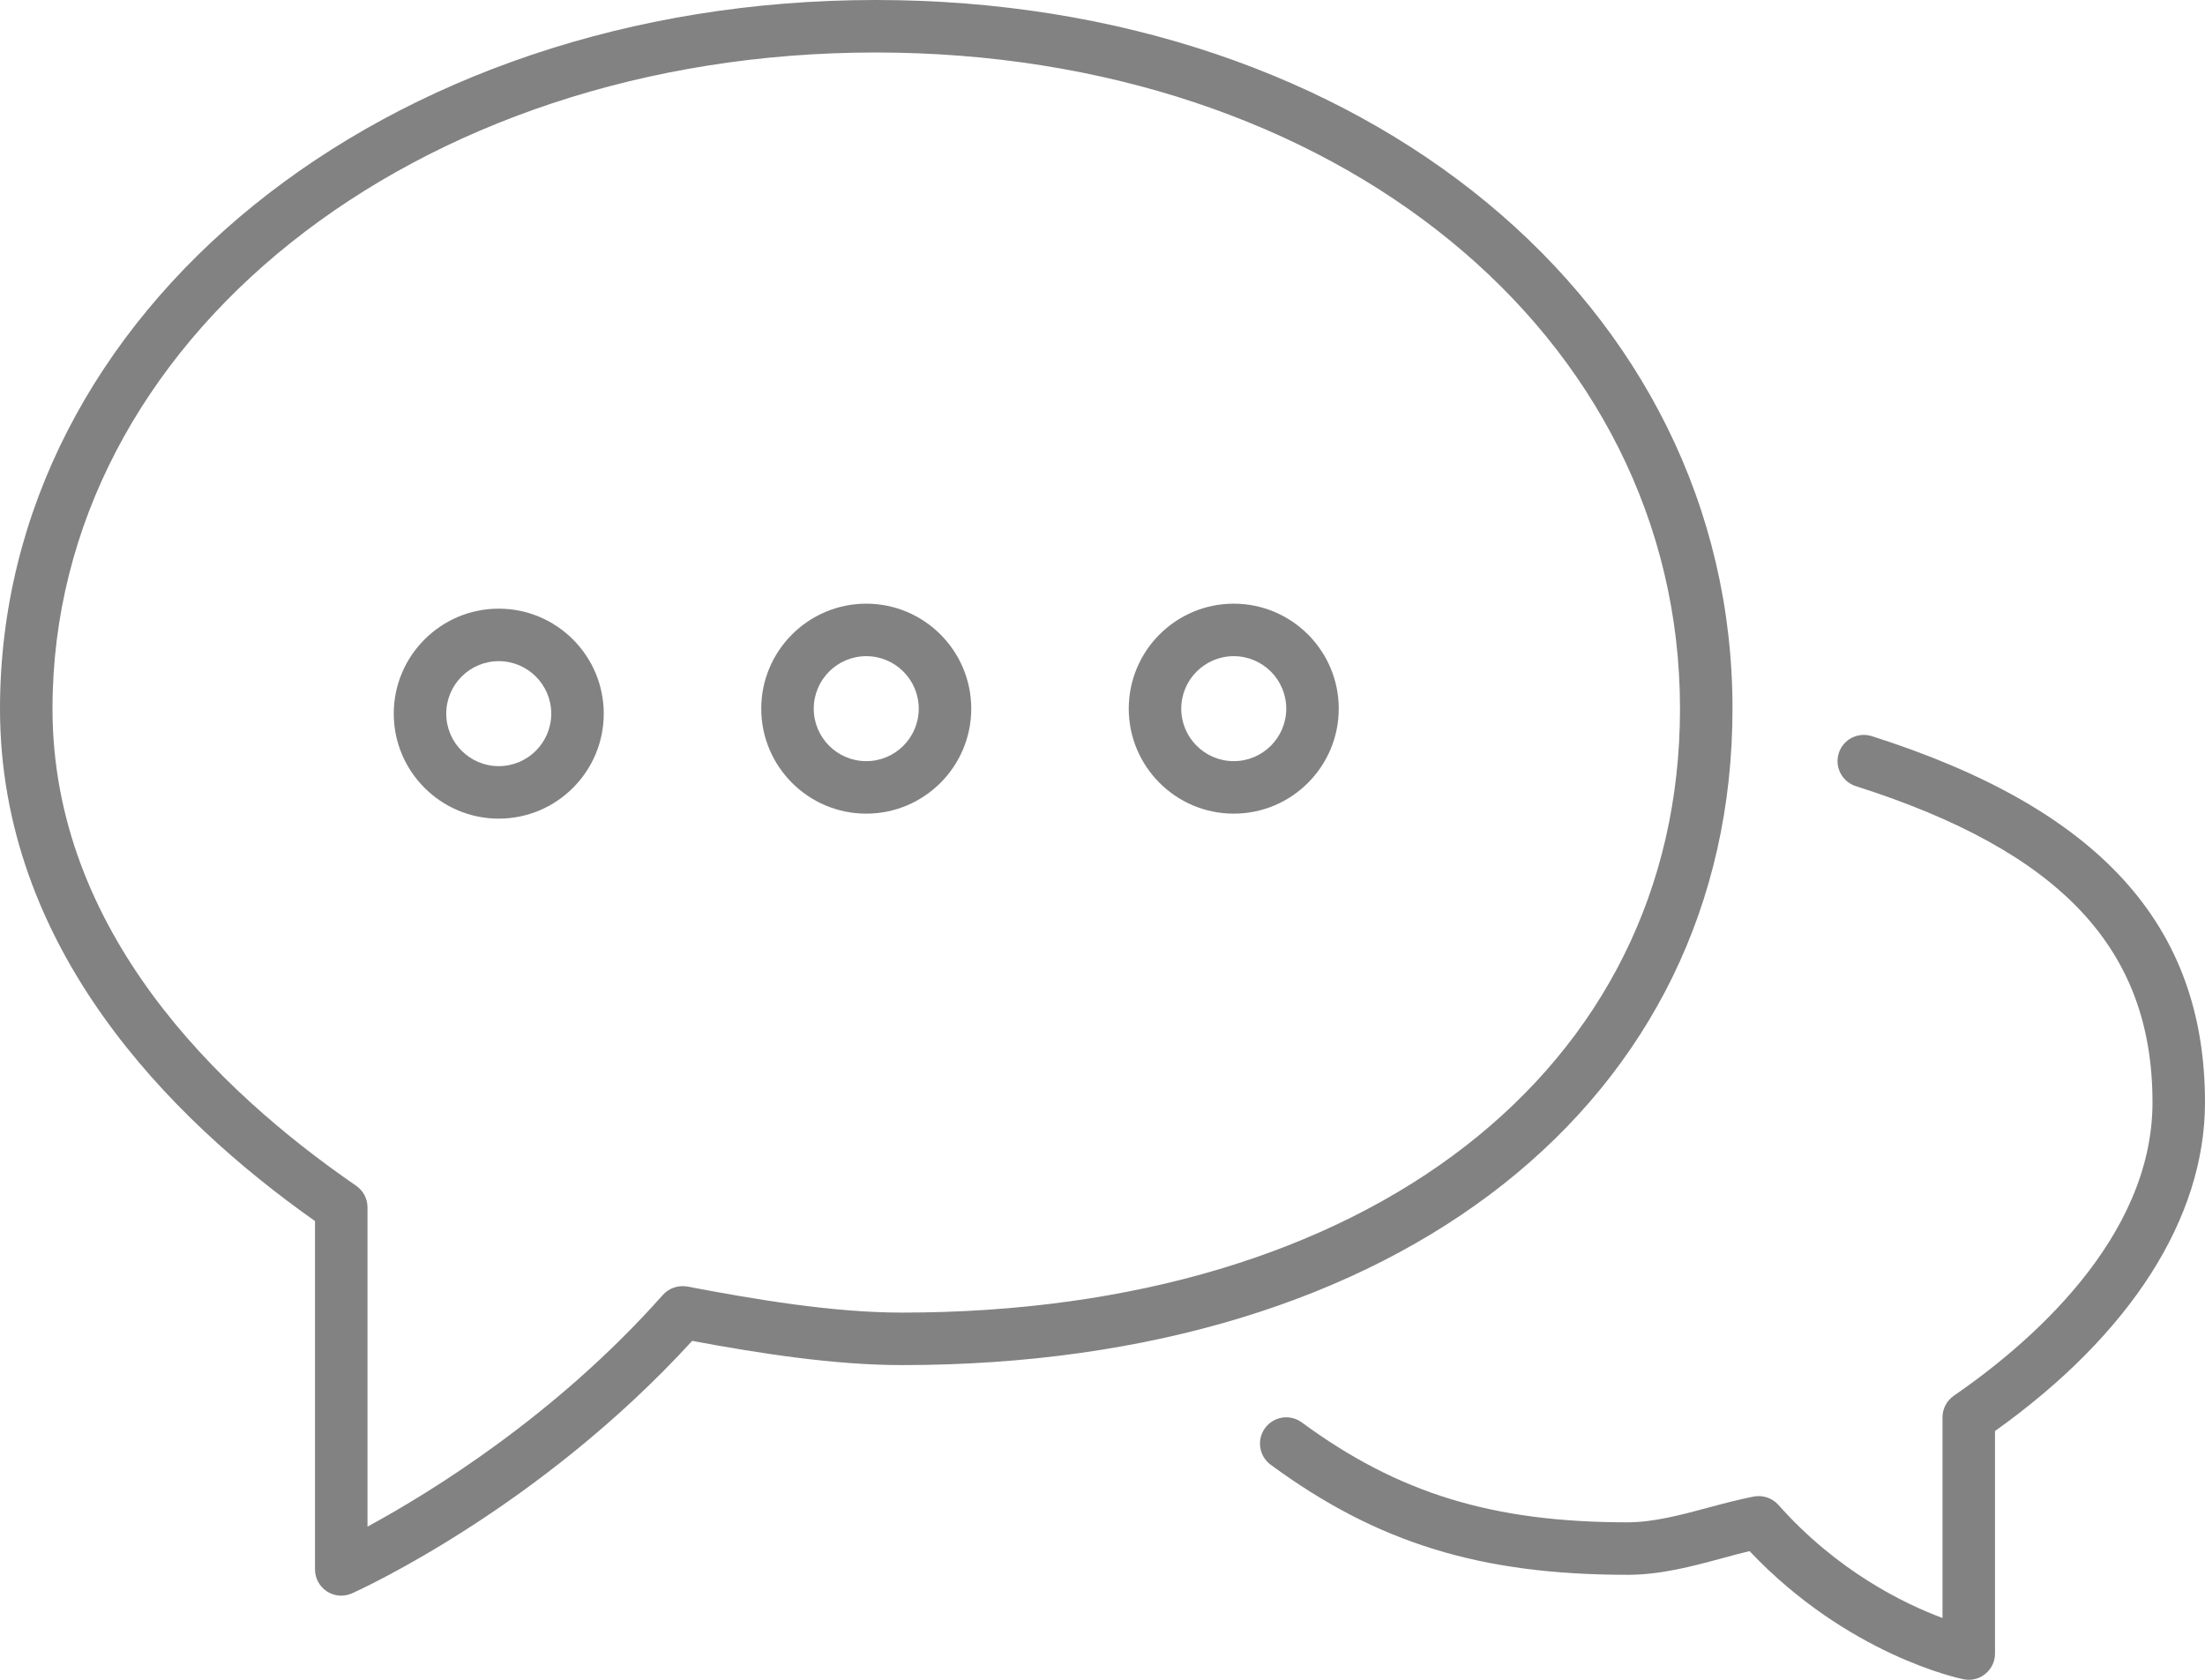
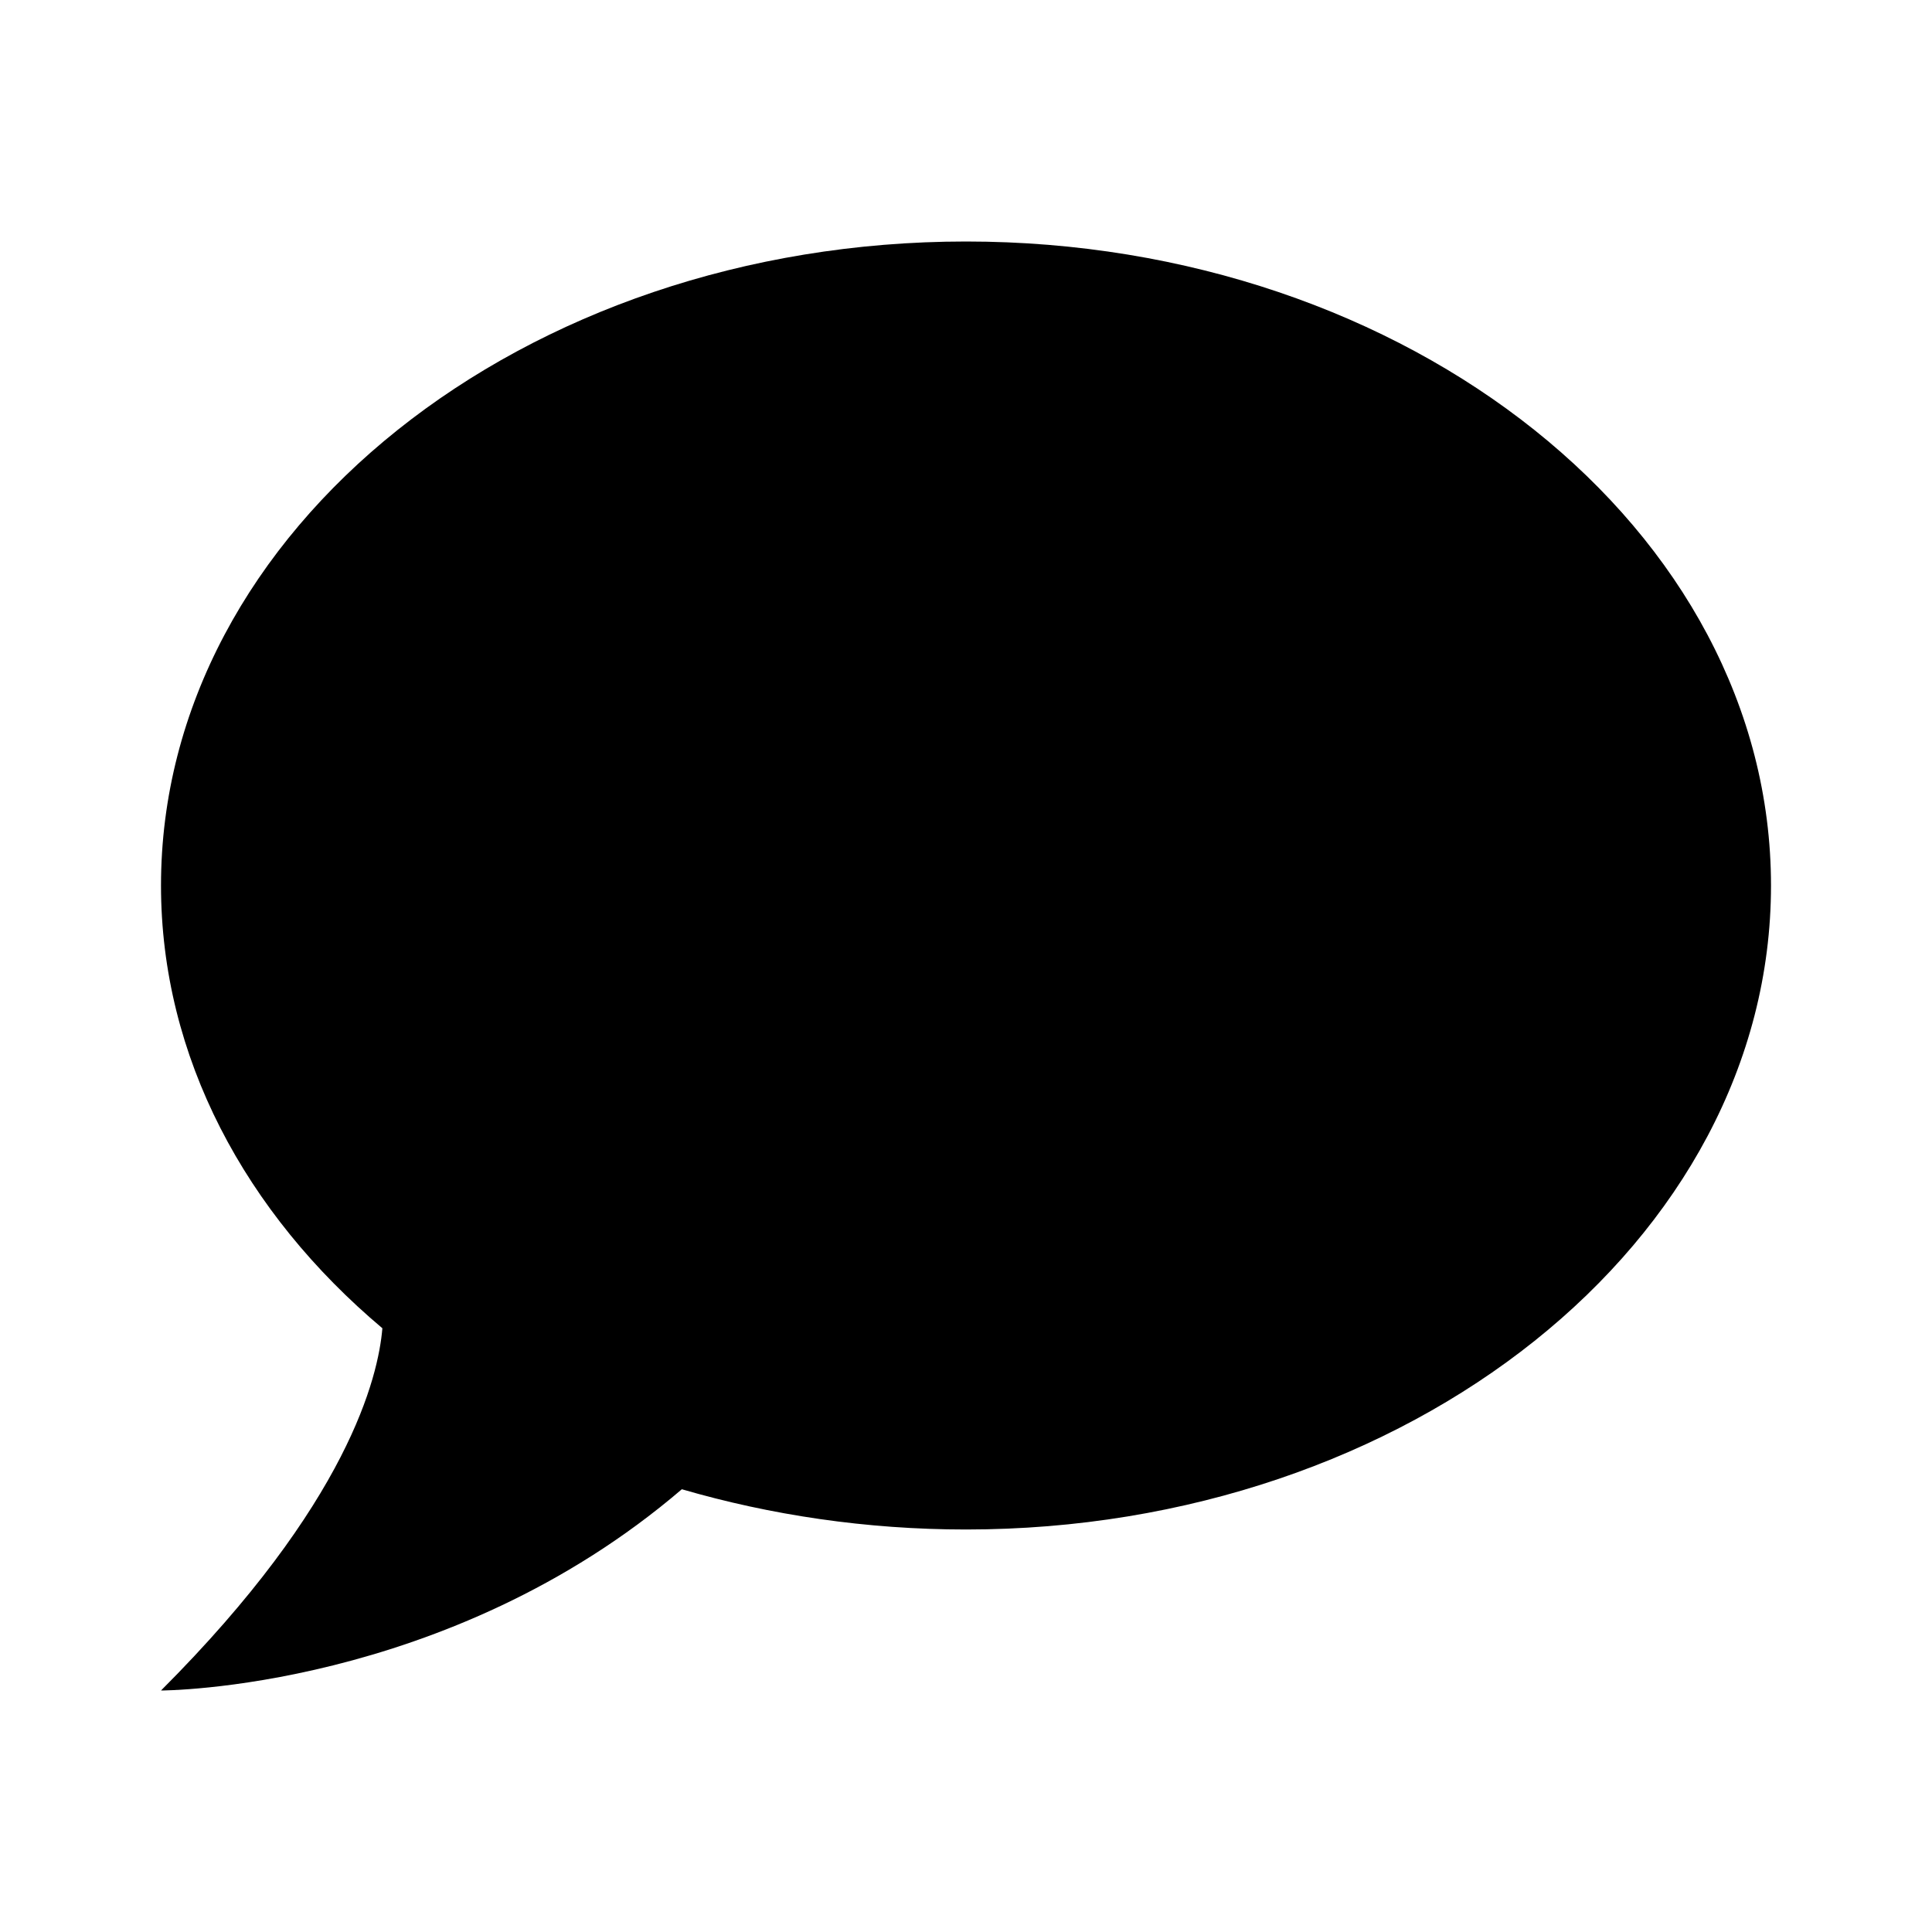
- <svg xmlns="http://www.w3.org/2000/svg" version="1.1" id="Layer_1" x="0px" y="0px" width="42px" height="32px" viewBox="0 0 42 32" enable-background="new 0 0 42 32" xml:space="preserve">
-   <g>
-     <path fill="#828282" d="M35.652,14.023c-0.264-0.082-0.544,0.062-0.628,0.325c-0.083,0.263,0.062,0.544,0.325,0.628   C39.257,16.221,41,18.078,41,21c0,2.599-2.371,4.616-3.783,5.588C37.081,26.682,37,26.835,37,27v3.823   c-0.73-0.272-2.003-0.89-3.126-2.155c-0.117-0.131-0.295-0.191-0.468-0.159c-0.285,0.055-0.576,0.133-0.871,0.212   C32.025,28.858,31.499,29,31,29c-2.568,0-4.366-0.552-6.204-1.903c-0.224-0.164-0.535-0.115-0.699,0.107   c-0.164,0.223-0.116,0.535,0.106,0.699C26.23,29.393,28.199,30,31,30c0.631,0,1.223-0.159,1.795-0.313   c0.178-0.049,0.355-0.097,0.53-0.138c1.869,1.974,3.983,2.423,4.075,2.441c0.033,0.007,0.066,0.01,0.1,0.01   c0.114,0,0.227-0.039,0.316-0.113C37.933,31.792,38,31.65,38,31.5v-4.239c2.582-1.841,4-4.057,4-6.261   C42,17.619,39.983,15.402,35.652,14.023z" />
-     <path fill="#828282" d="M33,13.5C33,5.804,25.982,0,16.677,0C7.325,0,0,5.931,0,13.502c0,4.539,3.211,7.791,6,9.759v6.636   c0,0.17,0.086,0.327,0.228,0.42c0.083,0.053,0.177,0.08,0.272,0.08c0.069,0,0.139-0.015,0.205-0.044   c0.146-0.065,3.559-1.616,6.479-4.809c1.265,0.235,2.696,0.461,3.994,0.461C26.641,26.005,33,20.979,33,13.5z M17.177,25.005   c-1.31,0-2.799-0.251-4.083-0.496c-0.173-0.031-0.351,0.028-0.468,0.159c-2.05,2.312-4.459,3.781-5.626,4.414V23   c0-0.165-0.081-0.318-0.217-0.412C4.145,20.773,1,17.725,1,13.502C1,6.491,7.886,1,16.677,1C25.413,1,32,6.374,32,13.5   C32,20.382,26.043,25.005,17.177,25.005z" />
-     <path fill="#828282" d="M16.5,11.5c-1.103,0-2,0.897-2,2s0.897,2,2,2s2-0.897,2-2S17.603,11.5,16.5,11.5z M16.5,14.5   c-0.551,0-1-0.448-1-1s0.449-1,1-1s1,0.448,1,1S17.051,14.5,16.5,14.5z" />
-     <path fill="#828282" d="M23.5,11.5c-1.103,0-2,0.897-2,2s0.897,2,2,2s2-0.897,2-2S24.603,11.5,23.5,11.5z M23.5,14.5   c-0.551,0-1-0.448-1-1s0.449-1,1-1s1,0.448,1,1S24.051,14.5,23.5,14.5z" />
-     <path fill="#828282" d="M9.5,11.595c-1.103,0-2,0.897-2,2s0.897,2,2,2s2-0.897,2-2S10.603,11.595,9.5,11.595z M9.5,14.595   c-0.551,0-1-0.448-1-1s0.449-1,1-1s1,0.448,1,1S10.051,14.595,9.5,14.595z" />
-   </g>
+ <svg style="width:24px;height:24px" viewBox="0 0 24 24">
+   <path fill="currentColor" d="M12,3C17.5,3 22,6.58 22,11C22,15.42 17.5,19 12,19C10.76,19 9.57,18.82 8.47,18.5C5.55,21 2,21 2,21C4.33,18.67 4.7,17.1 4.75,16.5C3.05,15.07 2,13.13 2,11C2,6.58 6.5,3 12,3Z" />
</svg>
